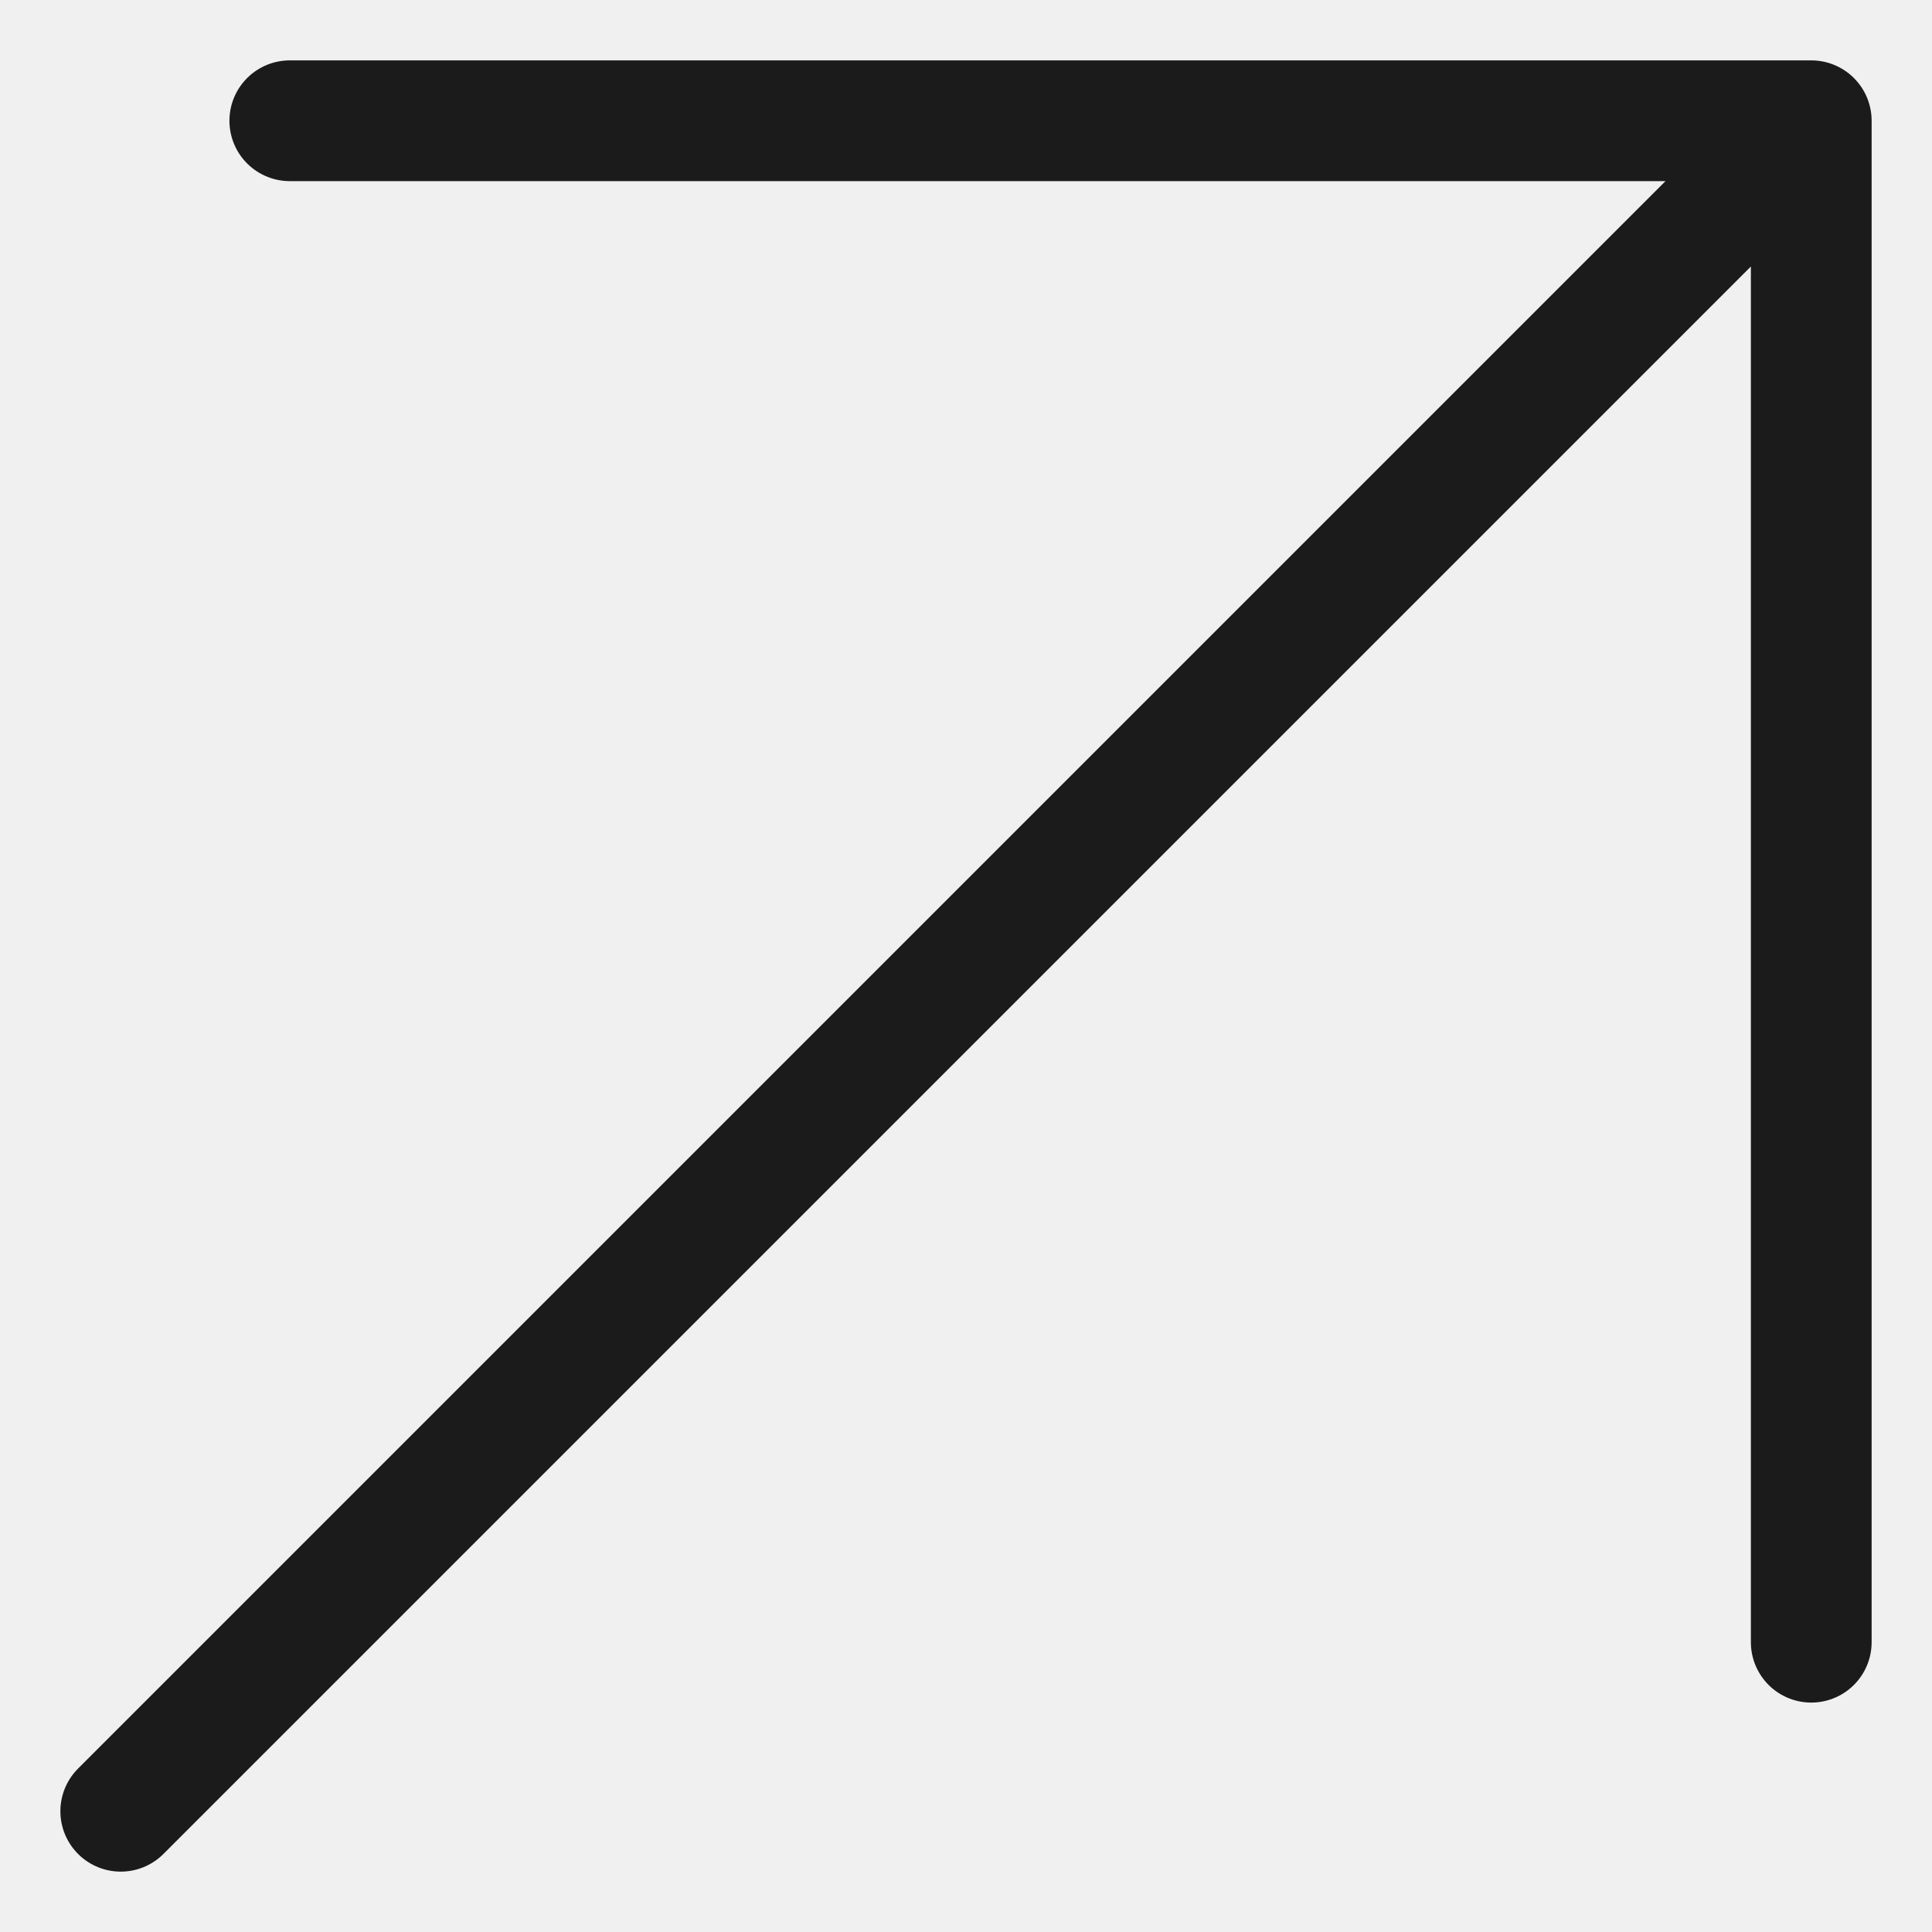
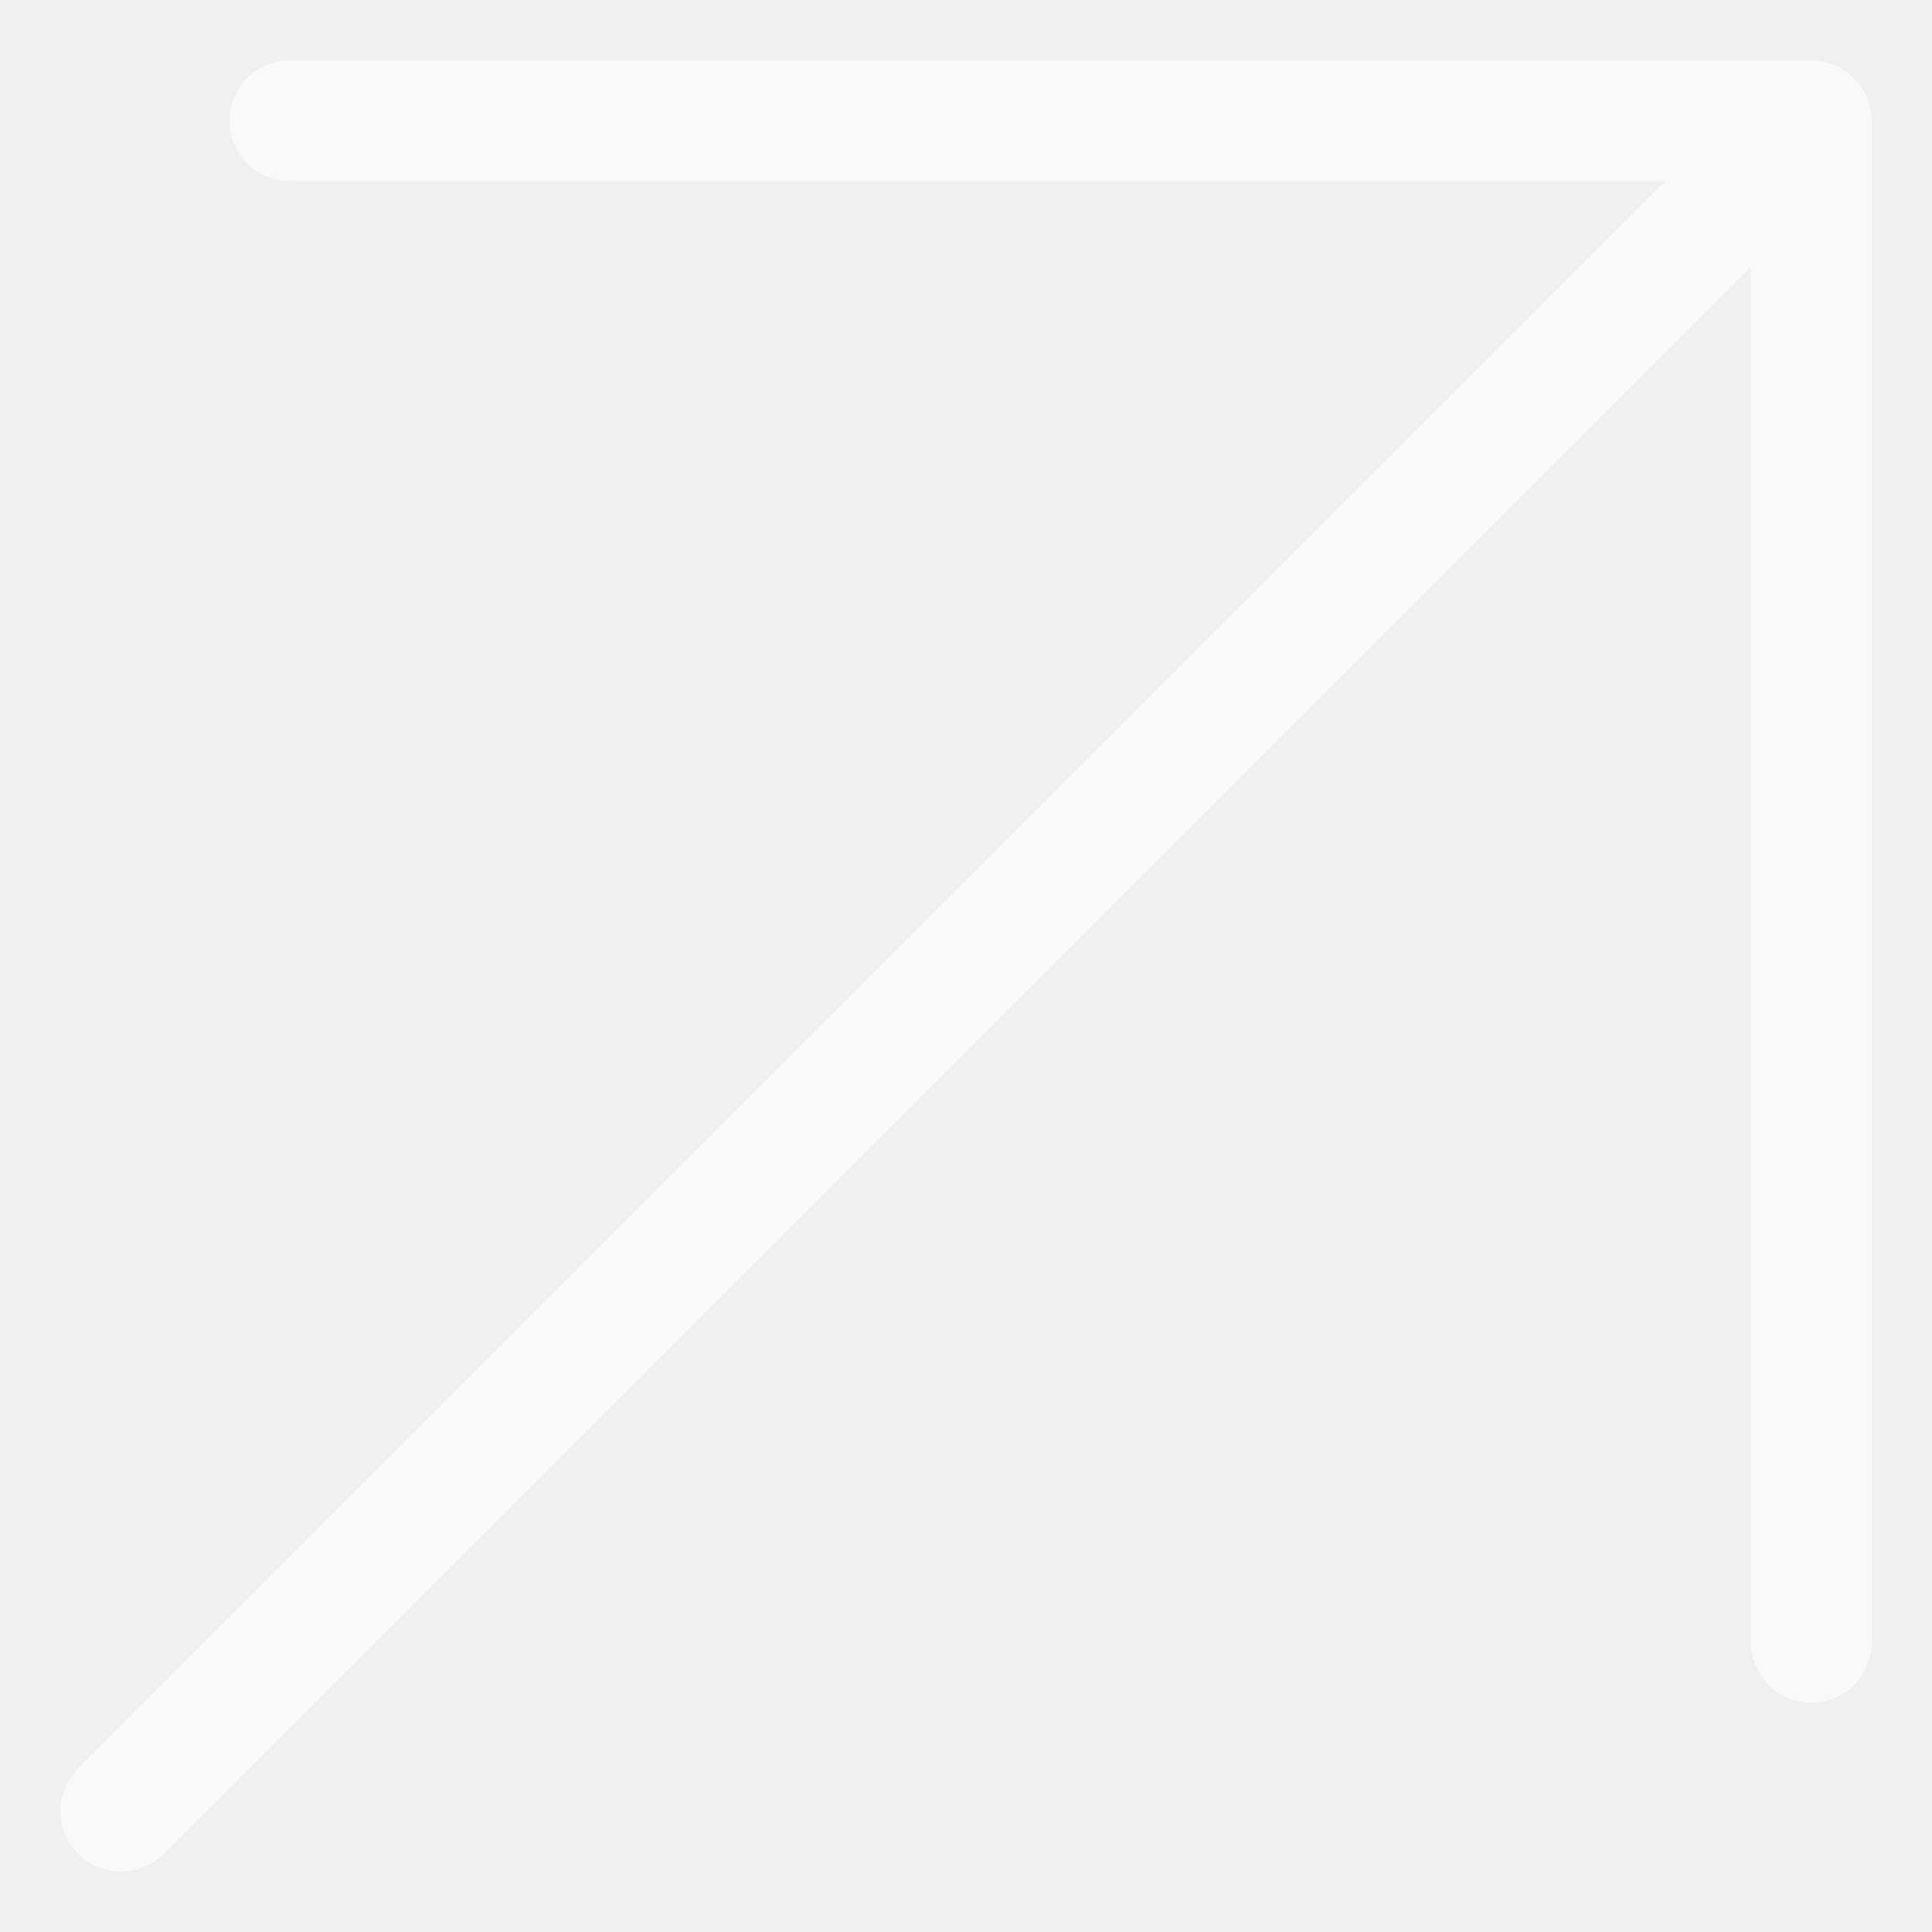
<svg xmlns="http://www.w3.org/2000/svg" width="16" height="16" viewBox="0 0 16 16" fill="none">
  <g clip-path="url(#clip0_170_533)">
-     <path d="M1 15L15 1M15 1L2.4 1M15 1V13.6" stroke="#1B1B1C" stroke-linecap="round" stroke-linejoin="round" />
+     <path d="M1 15L15 1M15 1L2.4 1M15 1V13.6" stroke="#F9F9F9" stroke-linecap="round" stroke-linejoin="round" />
  </g>
  <defs>
    <clipPath id="clip0_170_533">
      <rect width="16" height="16" fill="white" />
    </clipPath>
  </defs>
</svg>
